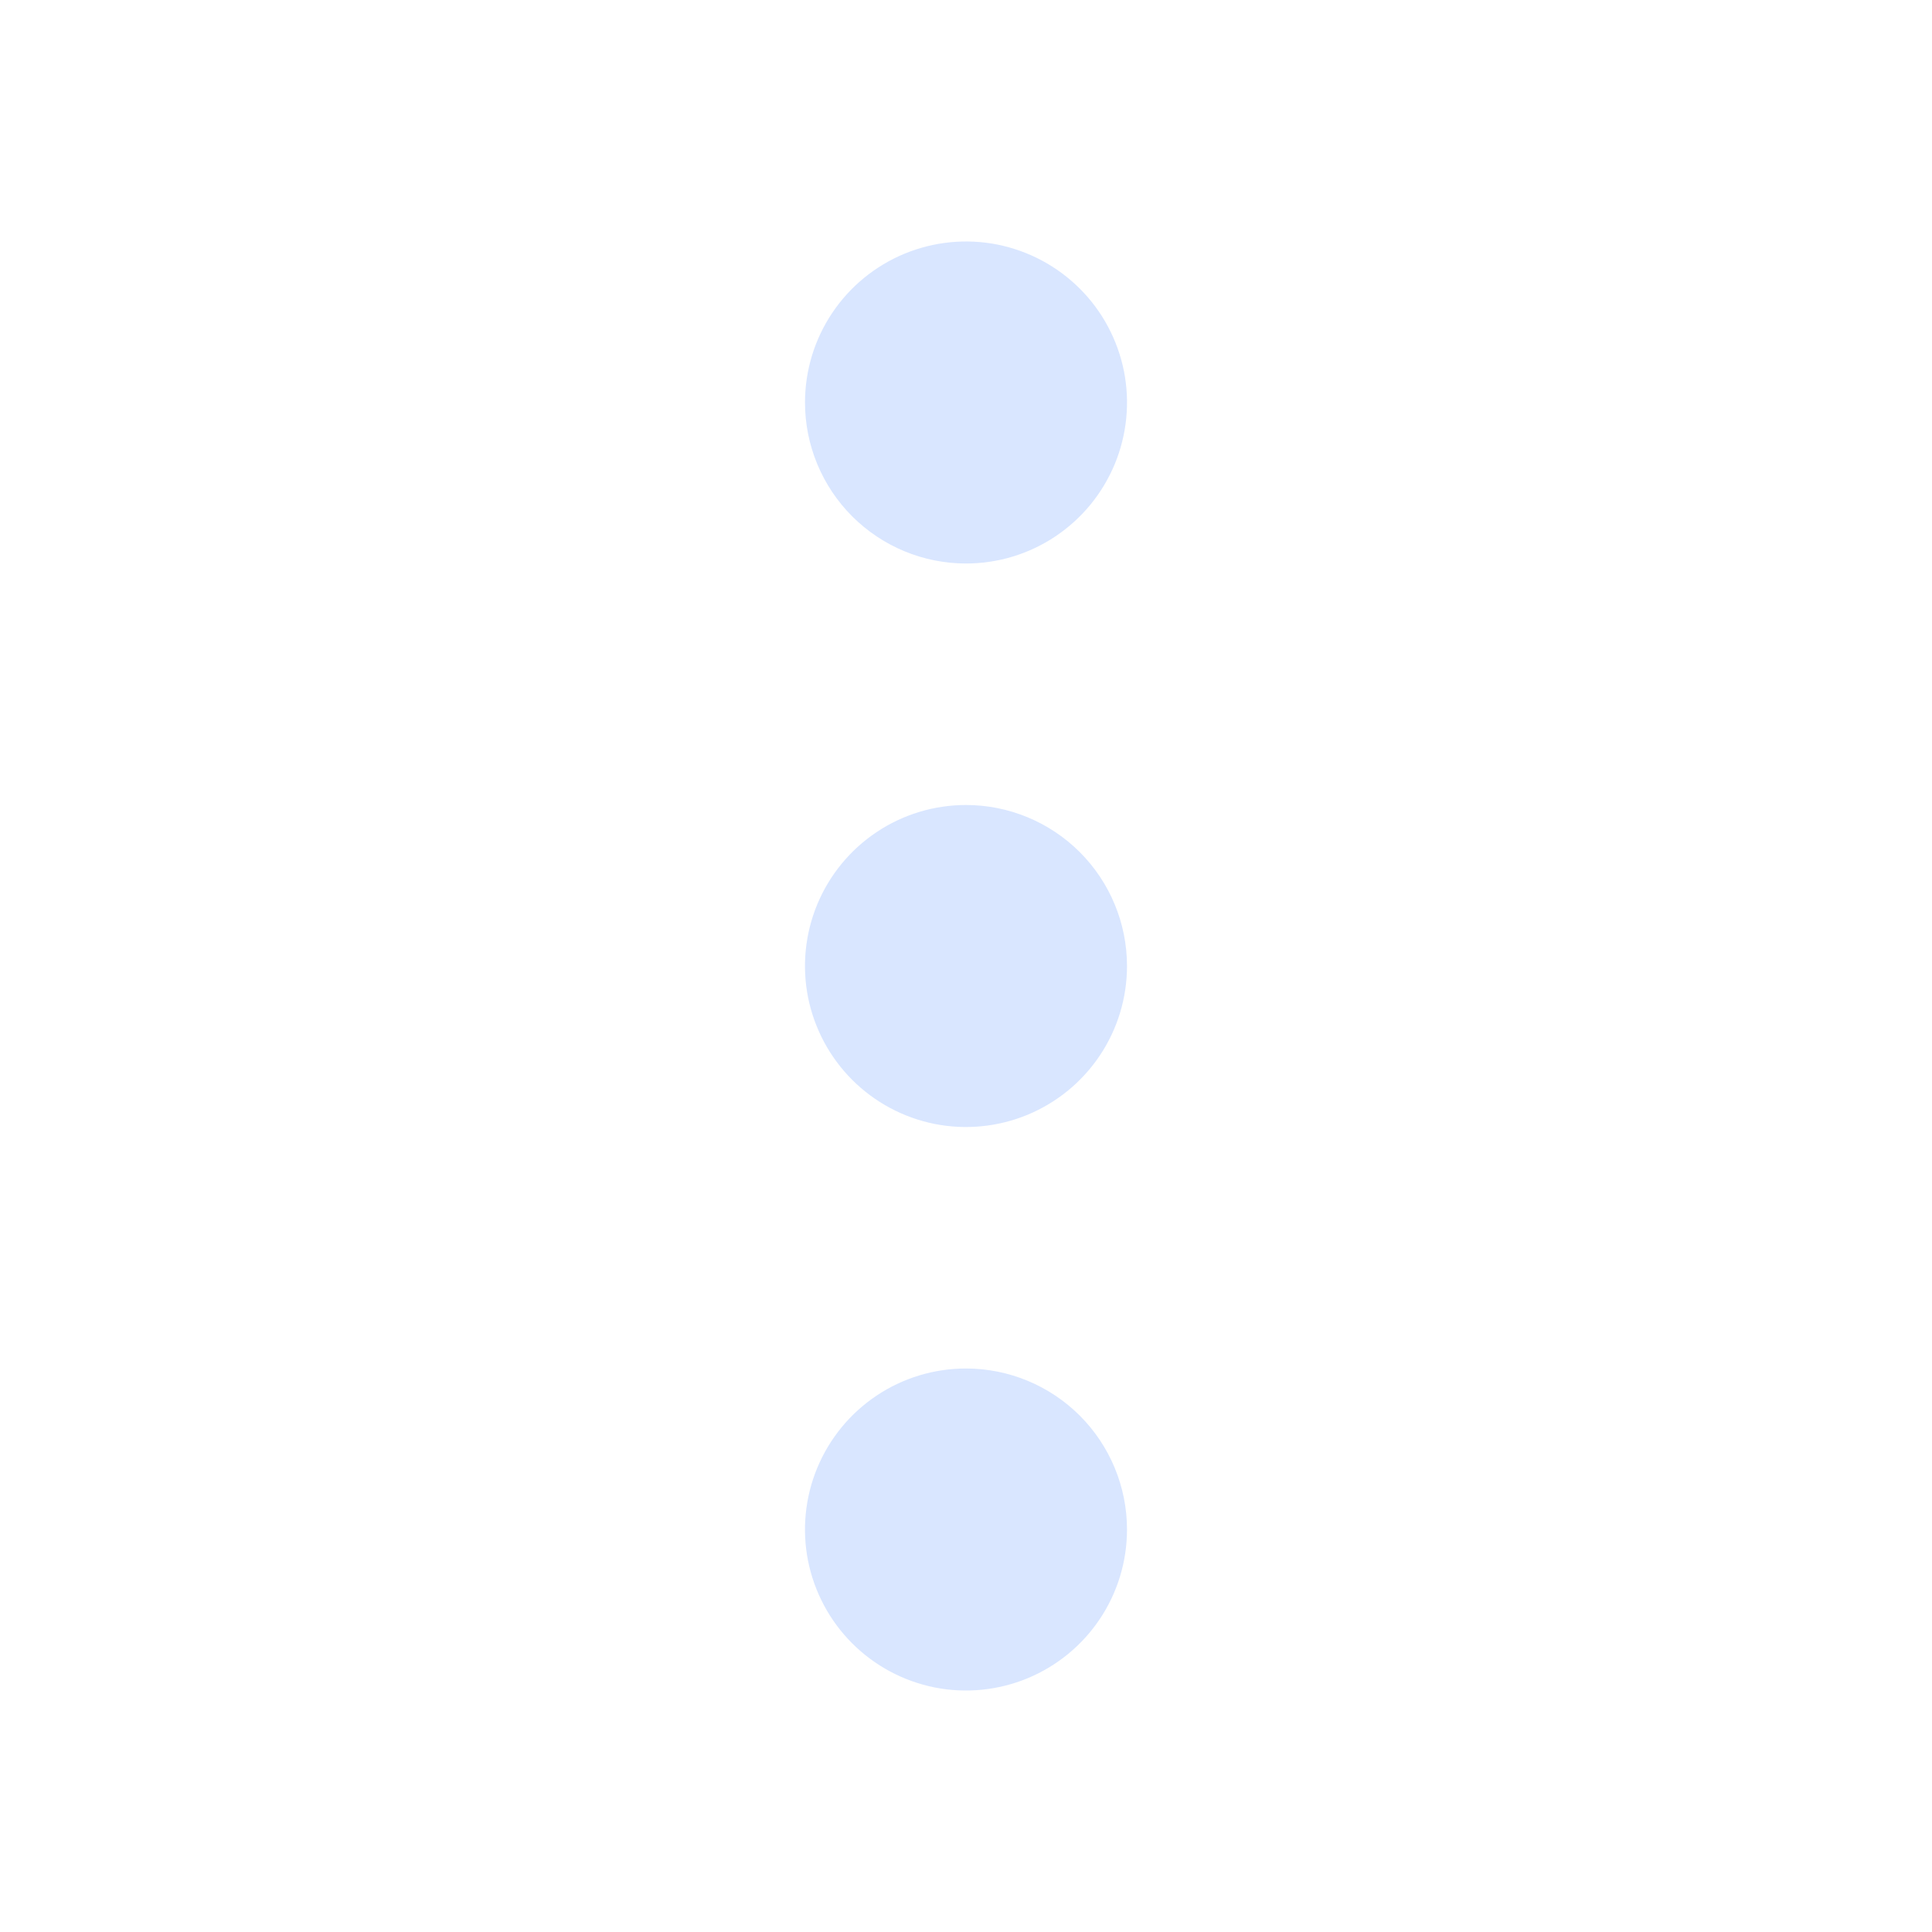
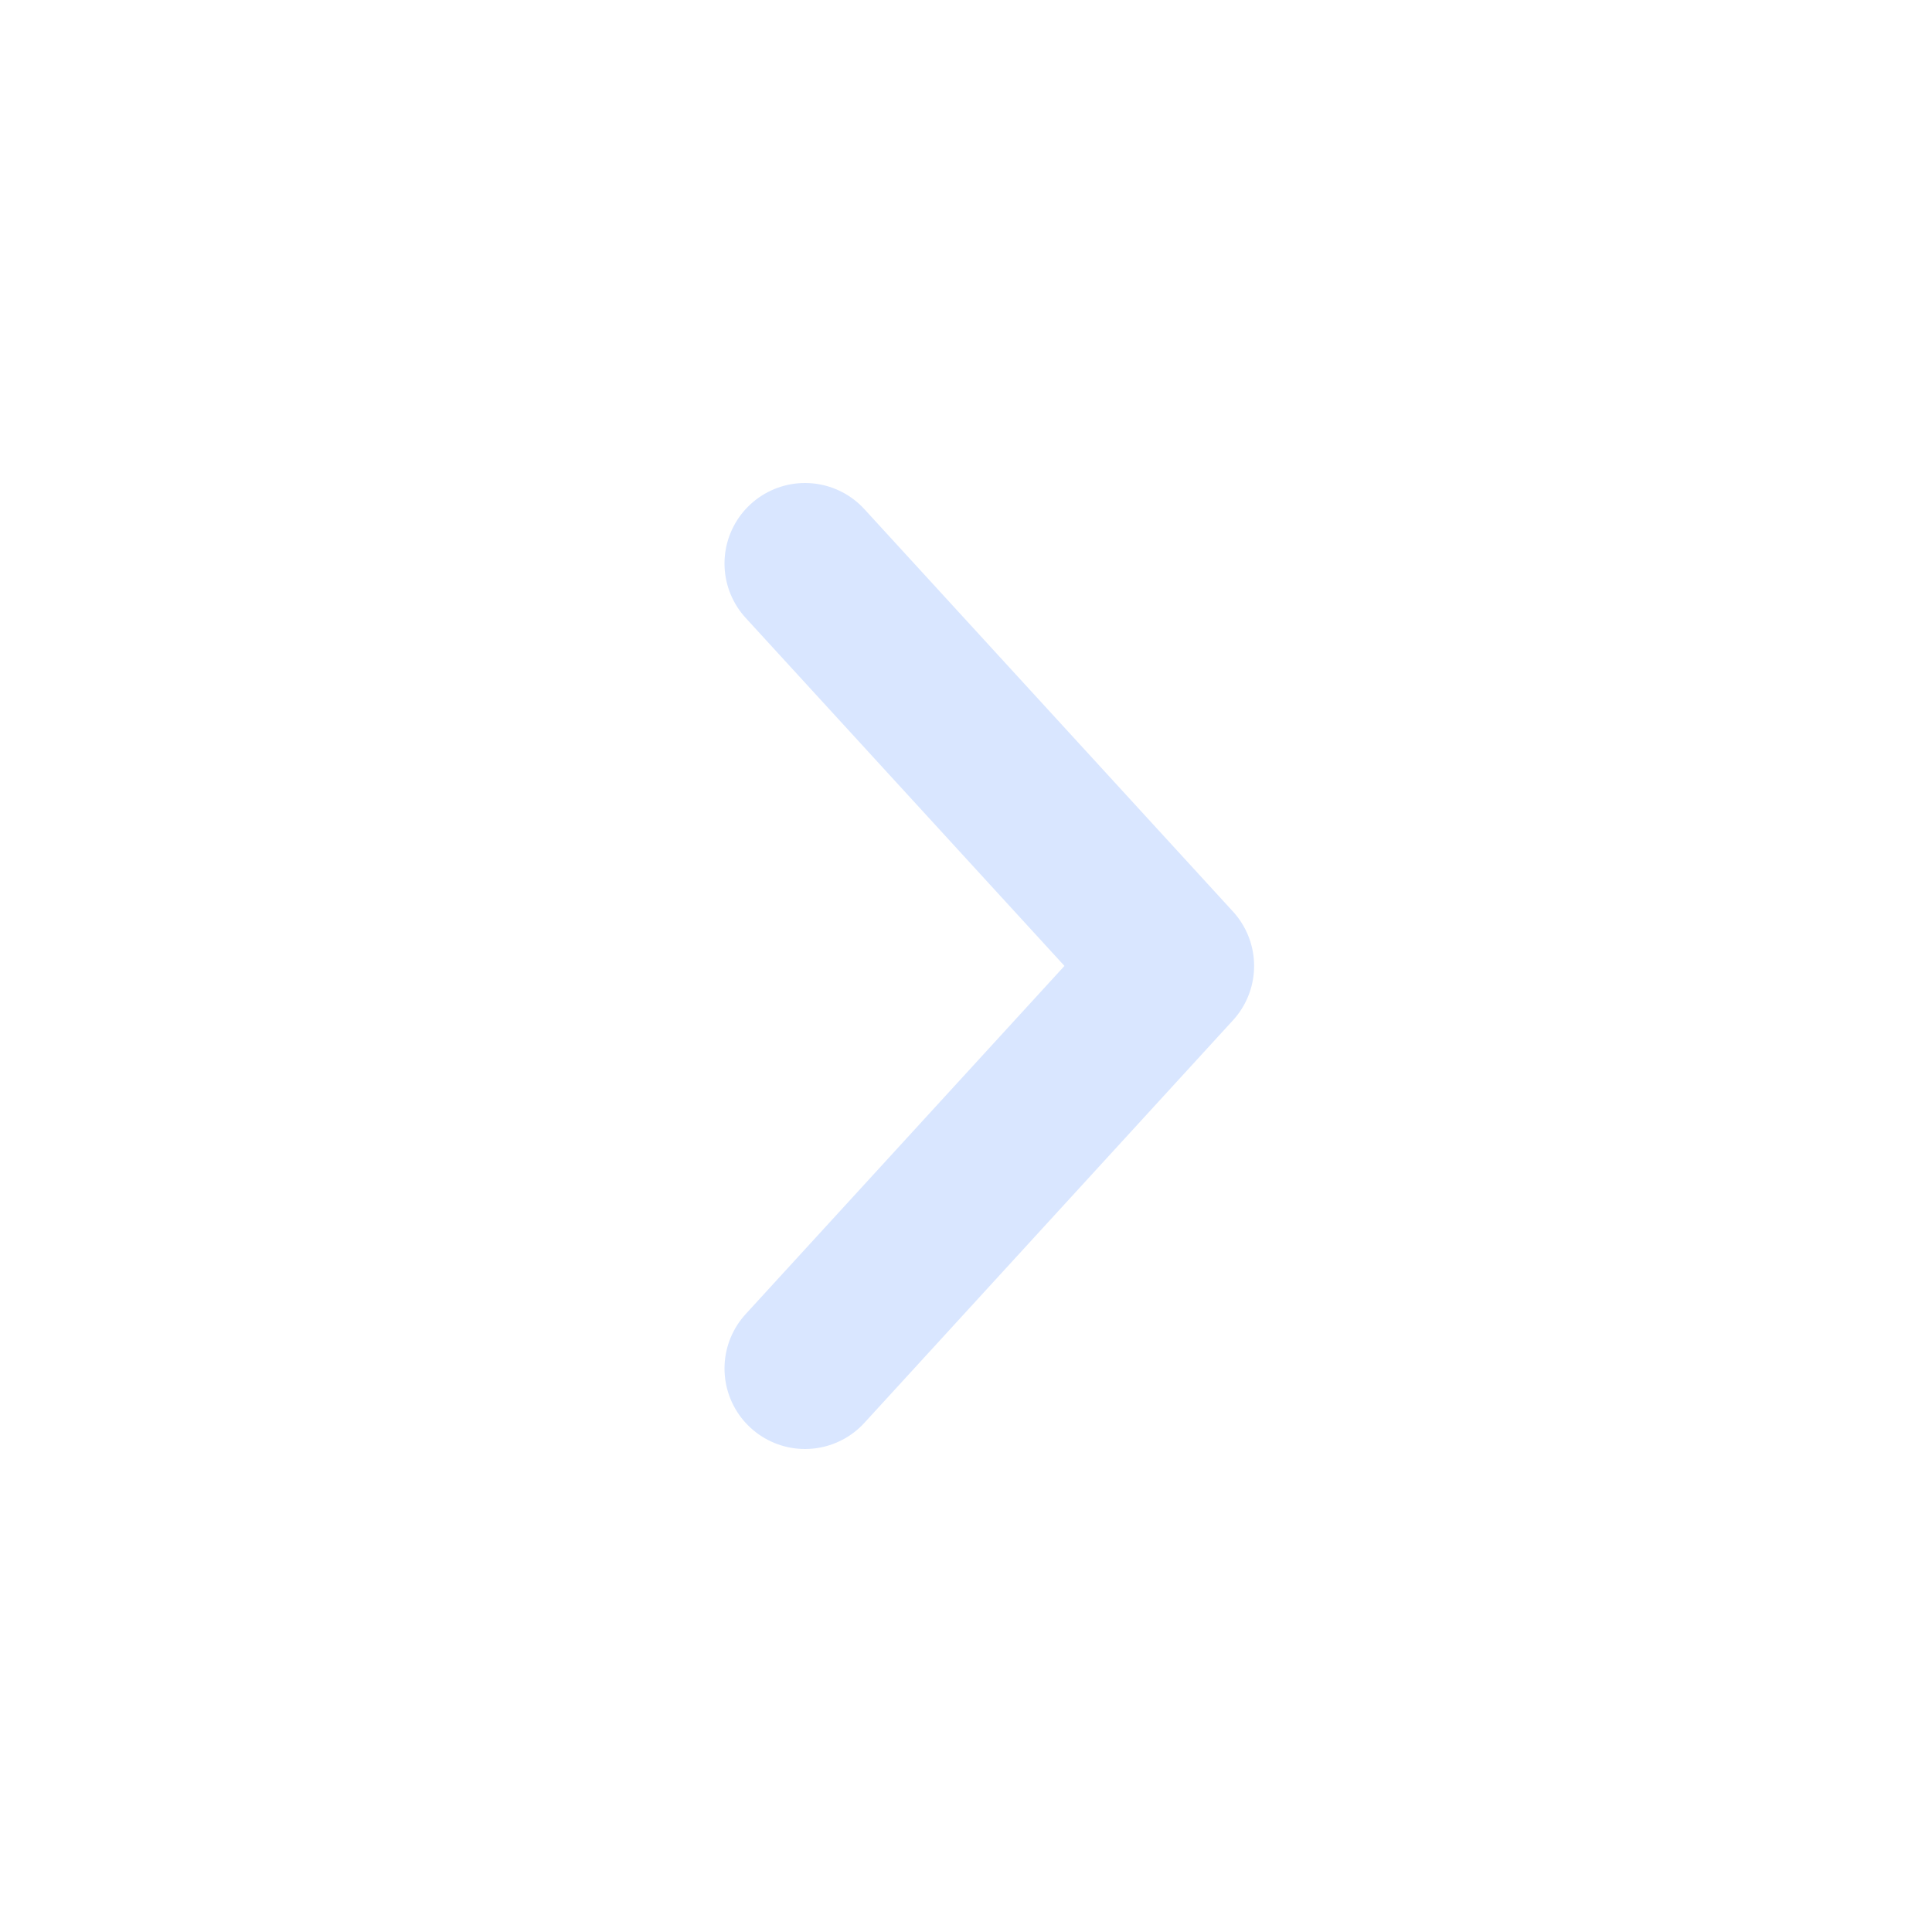
<svg xmlns="http://www.w3.org/2000/svg" width="24" height="24" viewBox="0 0 24 24" fill="none">
-   <path d="M12 7C12.396 7 12.782 6.883 13.111 6.663C13.44 6.443 13.696 6.131 13.848 5.765C13.999 5.4 14.039 4.998 13.962 4.61C13.884 4.222 13.694 3.865 13.414 3.586C13.134 3.306 12.778 3.116 12.39 3.038C12.002 2.961 11.6 3.001 11.235 3.152C10.869 3.304 10.557 3.56 10.337 3.889C10.117 4.218 10 4.604 10 5C10 5.53 10.211 6.039 10.586 6.414C10.961 6.789 11.47 7 12 7ZM12 17C11.604 17 11.218 17.117 10.889 17.337C10.56 17.557 10.304 17.869 10.152 18.235C10.001 18.6 9.961 19.002 10.038 19.39C10.116 19.778 10.306 20.134 10.586 20.414C10.866 20.694 11.222 20.884 11.61 20.962C11.998 21.039 12.4 20.999 12.765 20.848C13.131 20.696 13.443 20.44 13.663 20.111C13.883 19.782 14 19.396 14 19C14 18.47 13.789 17.961 13.414 17.586C13.039 17.211 12.53 17 12 17ZM12 10C11.604 10 11.218 10.117 10.889 10.337C10.56 10.557 10.304 10.869 10.152 11.235C10.001 11.6 9.961 12.002 10.038 12.39C10.116 12.778 10.306 13.134 10.586 13.414C10.866 13.694 11.222 13.884 11.61 13.962C11.998 14.039 12.4 13.999 12.765 13.848C13.131 13.696 13.443 13.44 13.663 13.111C13.883 12.782 14 12.396 14 12C14 11.47 13.789 10.961 13.414 10.586C13.039 10.211 12.53 10 12 10Z" fill="#D9E6FF" />
+   <path d="M10 17L14.579 11.999L10 7" stroke="#D9E6FF" stroke-width="2" stroke-linecap="round" stroke-linejoin="round" />
</svg>
